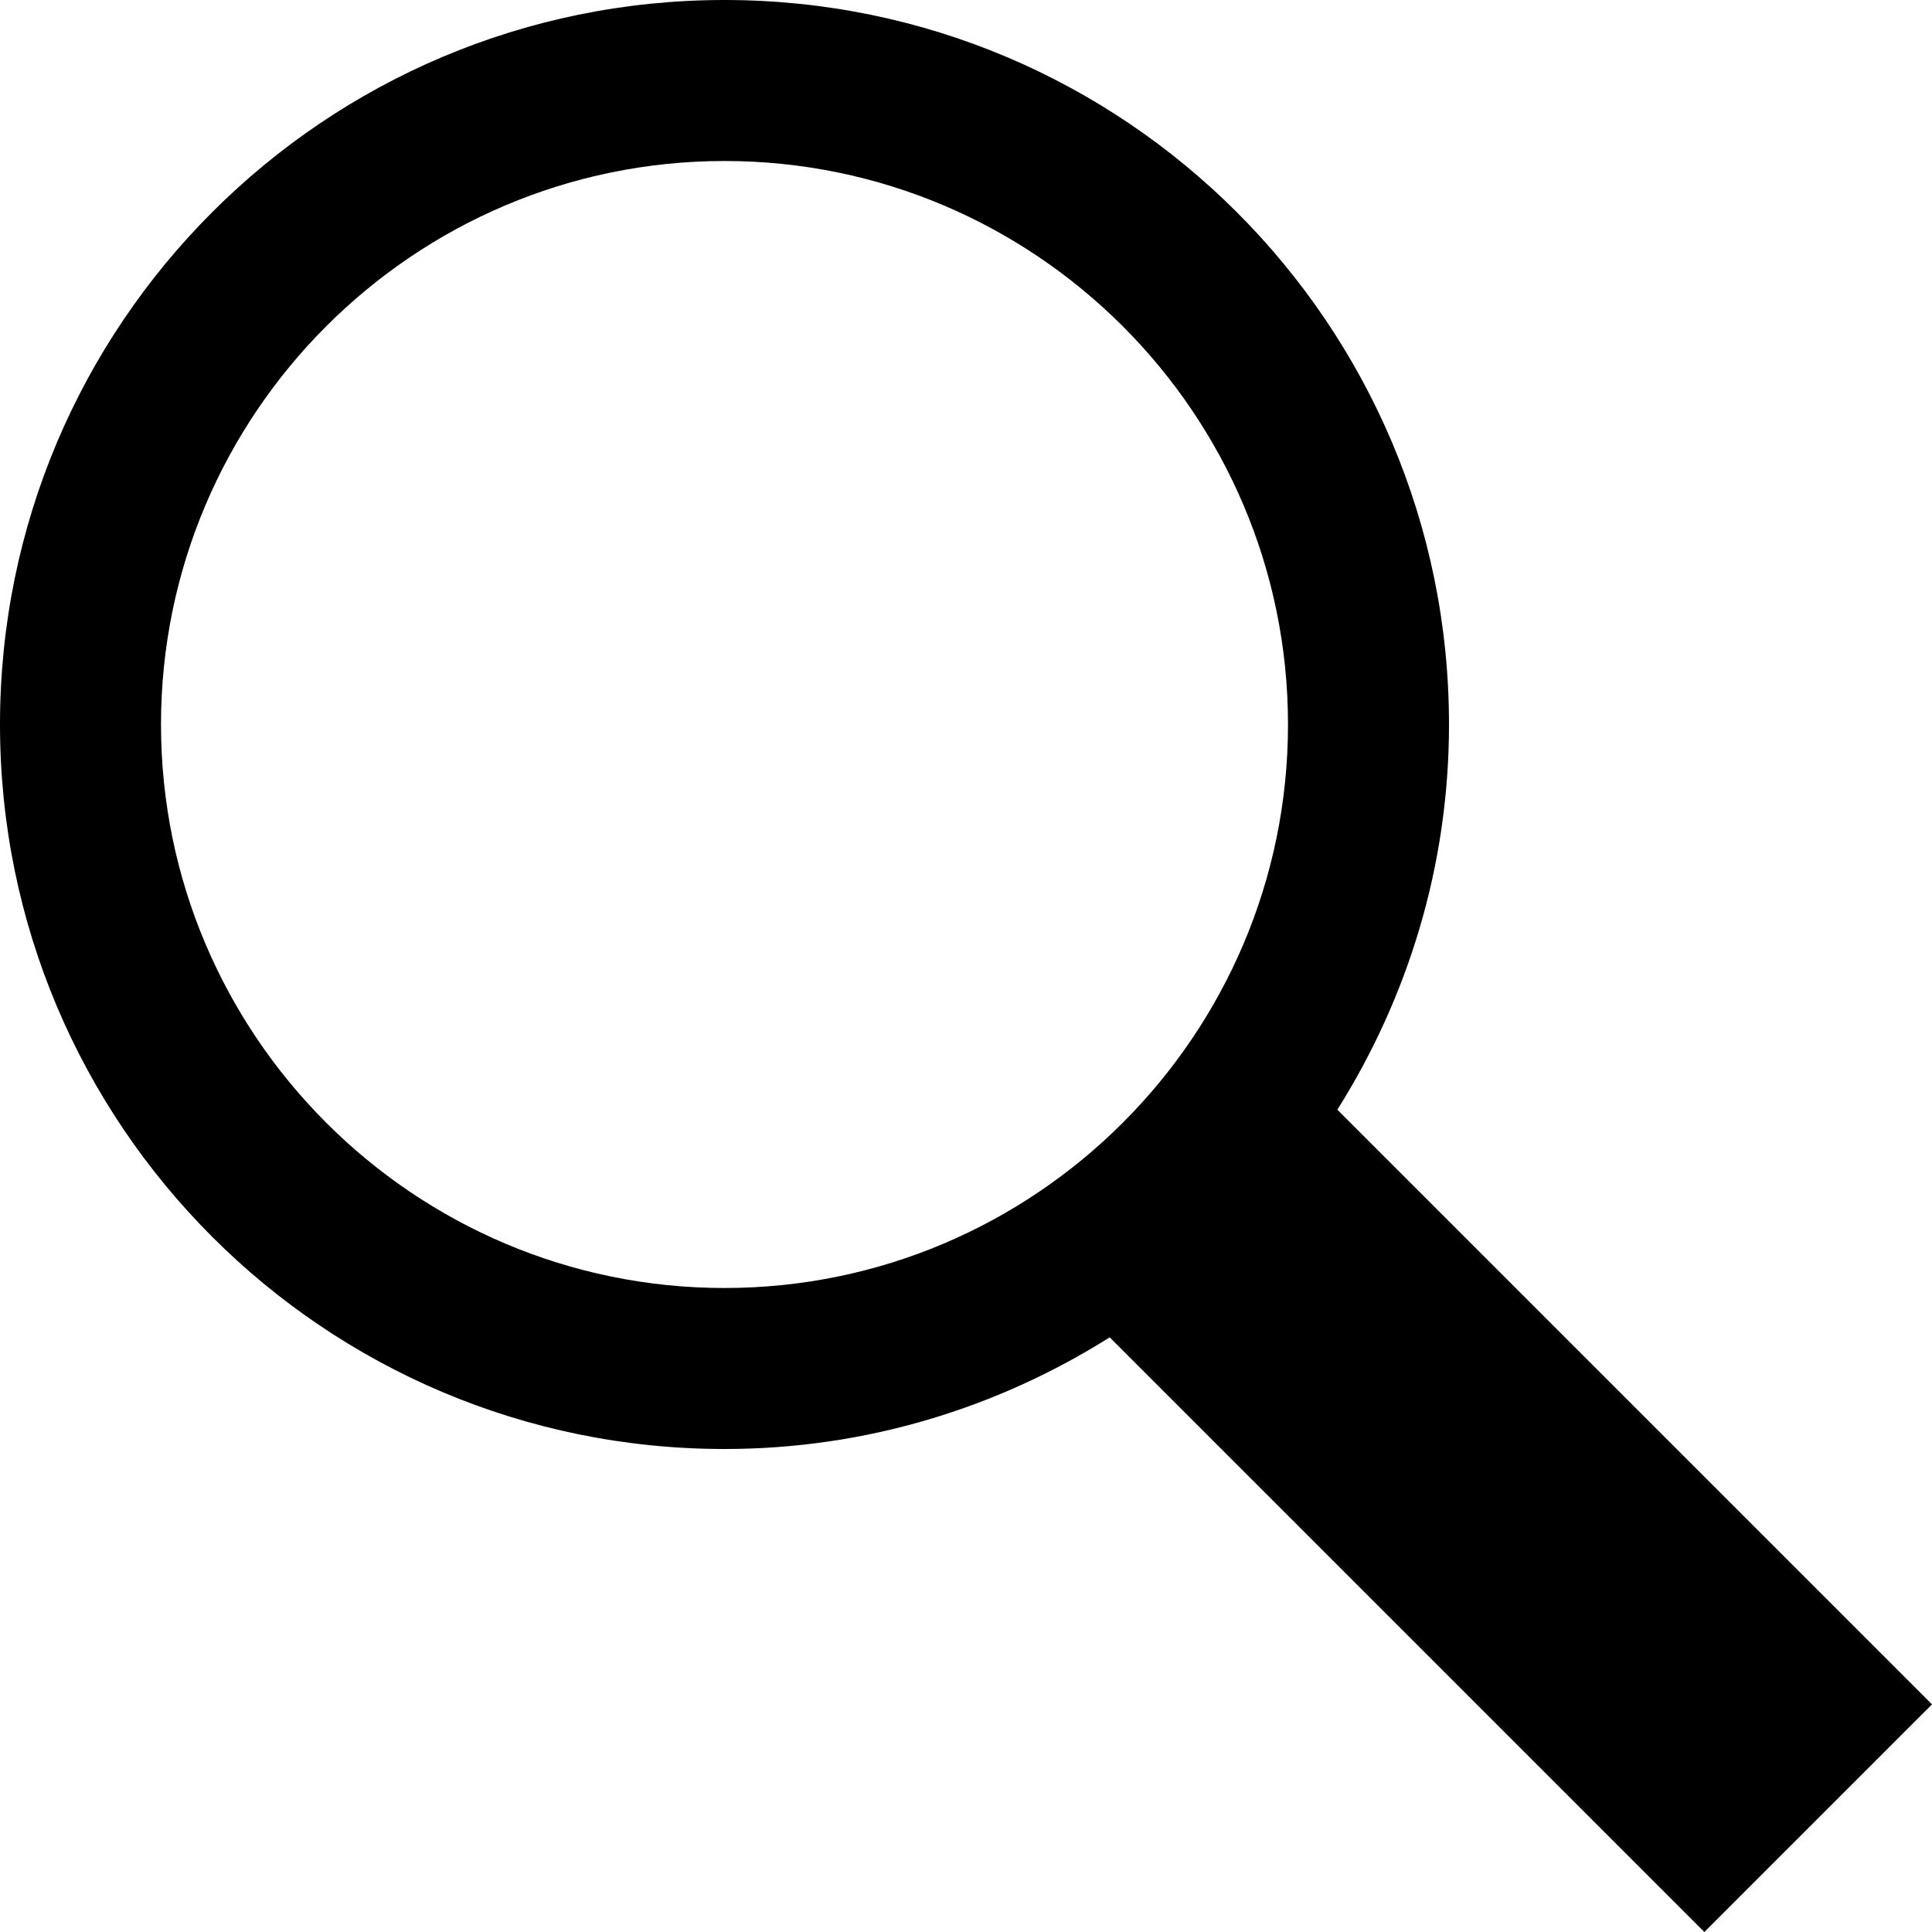
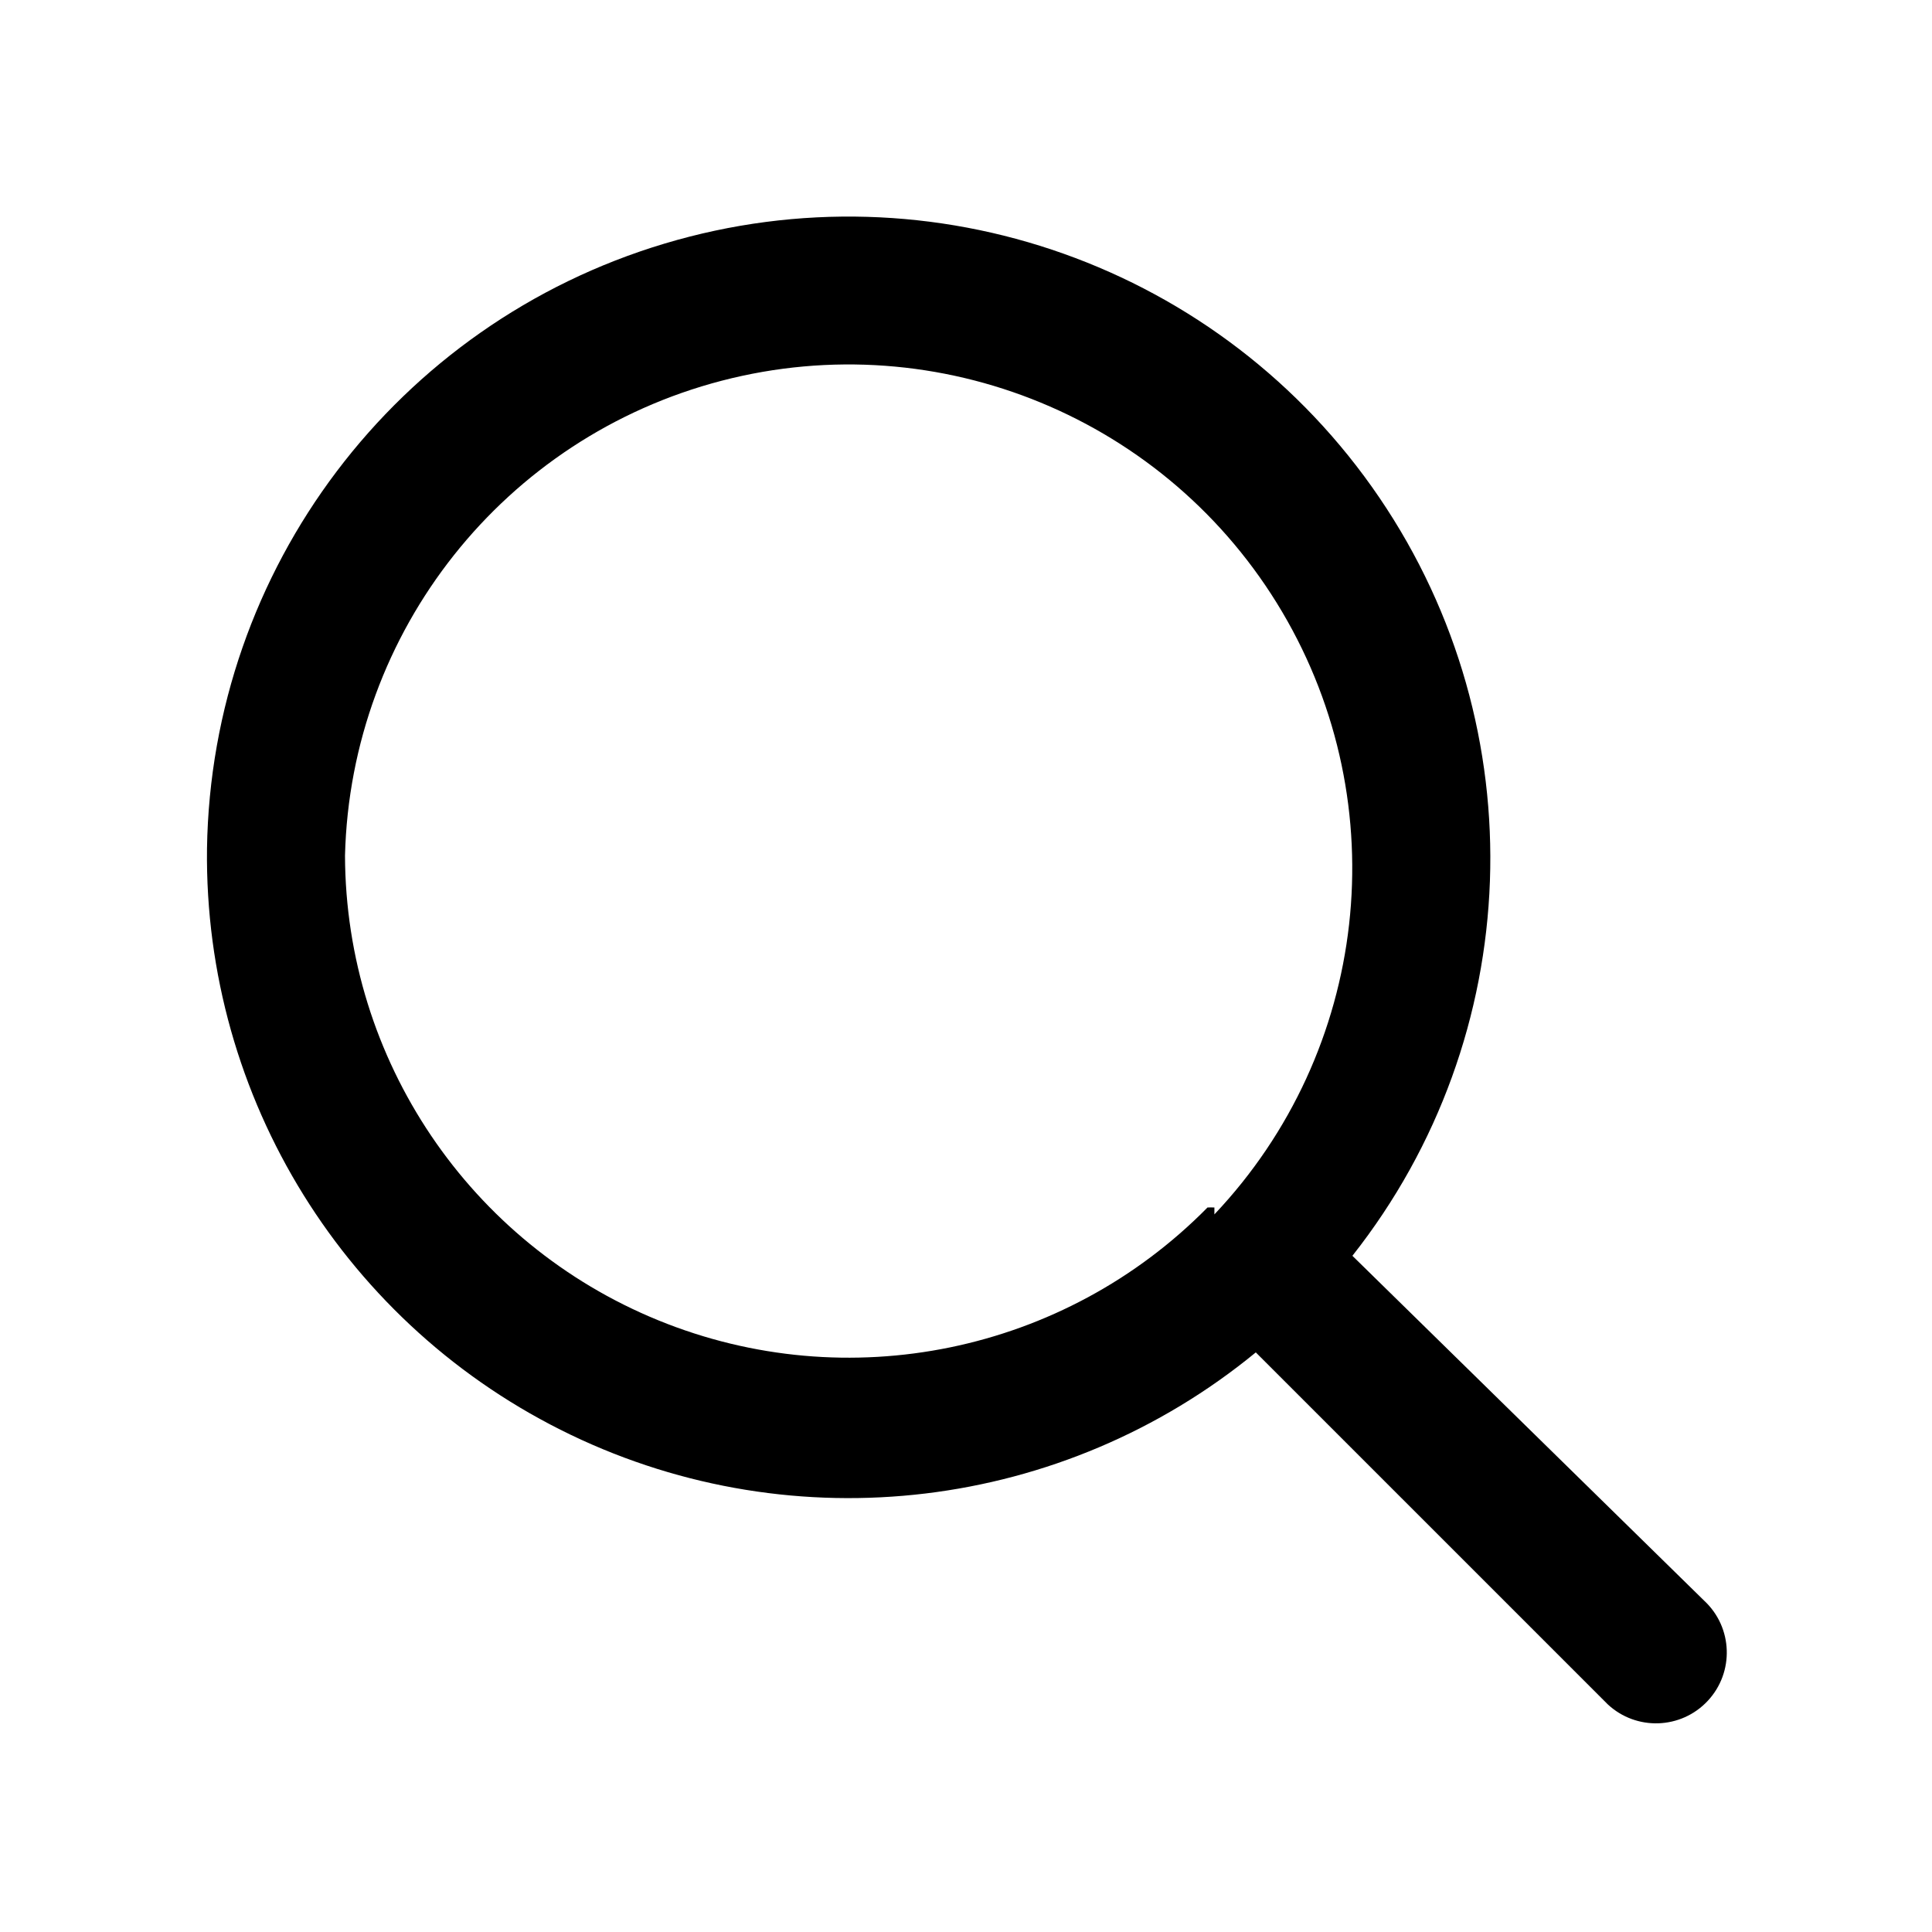
- <svg xmlns="http://www.w3.org/2000/svg" width="24" height="24" viewBox="0 0 24 24">
-   <path d="M21.172 24l-7.387-7.387c-1.388.874-3.024 1.387-4.785 1.387-4.971 0-9-4.029-9-9s4.029-9 9-9 9 4.029 9 9c0 1.761-.514 3.398-1.387 4.785l7.387 7.387-2.828 2.828zm-12.172-8c3.859 0 7-3.14 7-7s-3.141-7-7-7-7 3.14-7 7 3.141 7 7 7z" />
+ <svg xmlns="http://www.w3.org/2000/svg" fill="none" viewBox="0 0 28 28">
+   <path fill-rule="evenodd" clip-rule="evenodd" d="M3 12.3a9.3 9.3 0 1116.6 5.9l5.1 5a1 1 0 01-1.4 1.5l-5.1-5.1A9.3 9.3 0 013 12.3zm14.6 5.2a1 1 0 00-.1 0A7.3 7.3 0 015 12.4a7.3 7.3 0 1112.6 5.2z" fill="currentColor" />
</svg>
